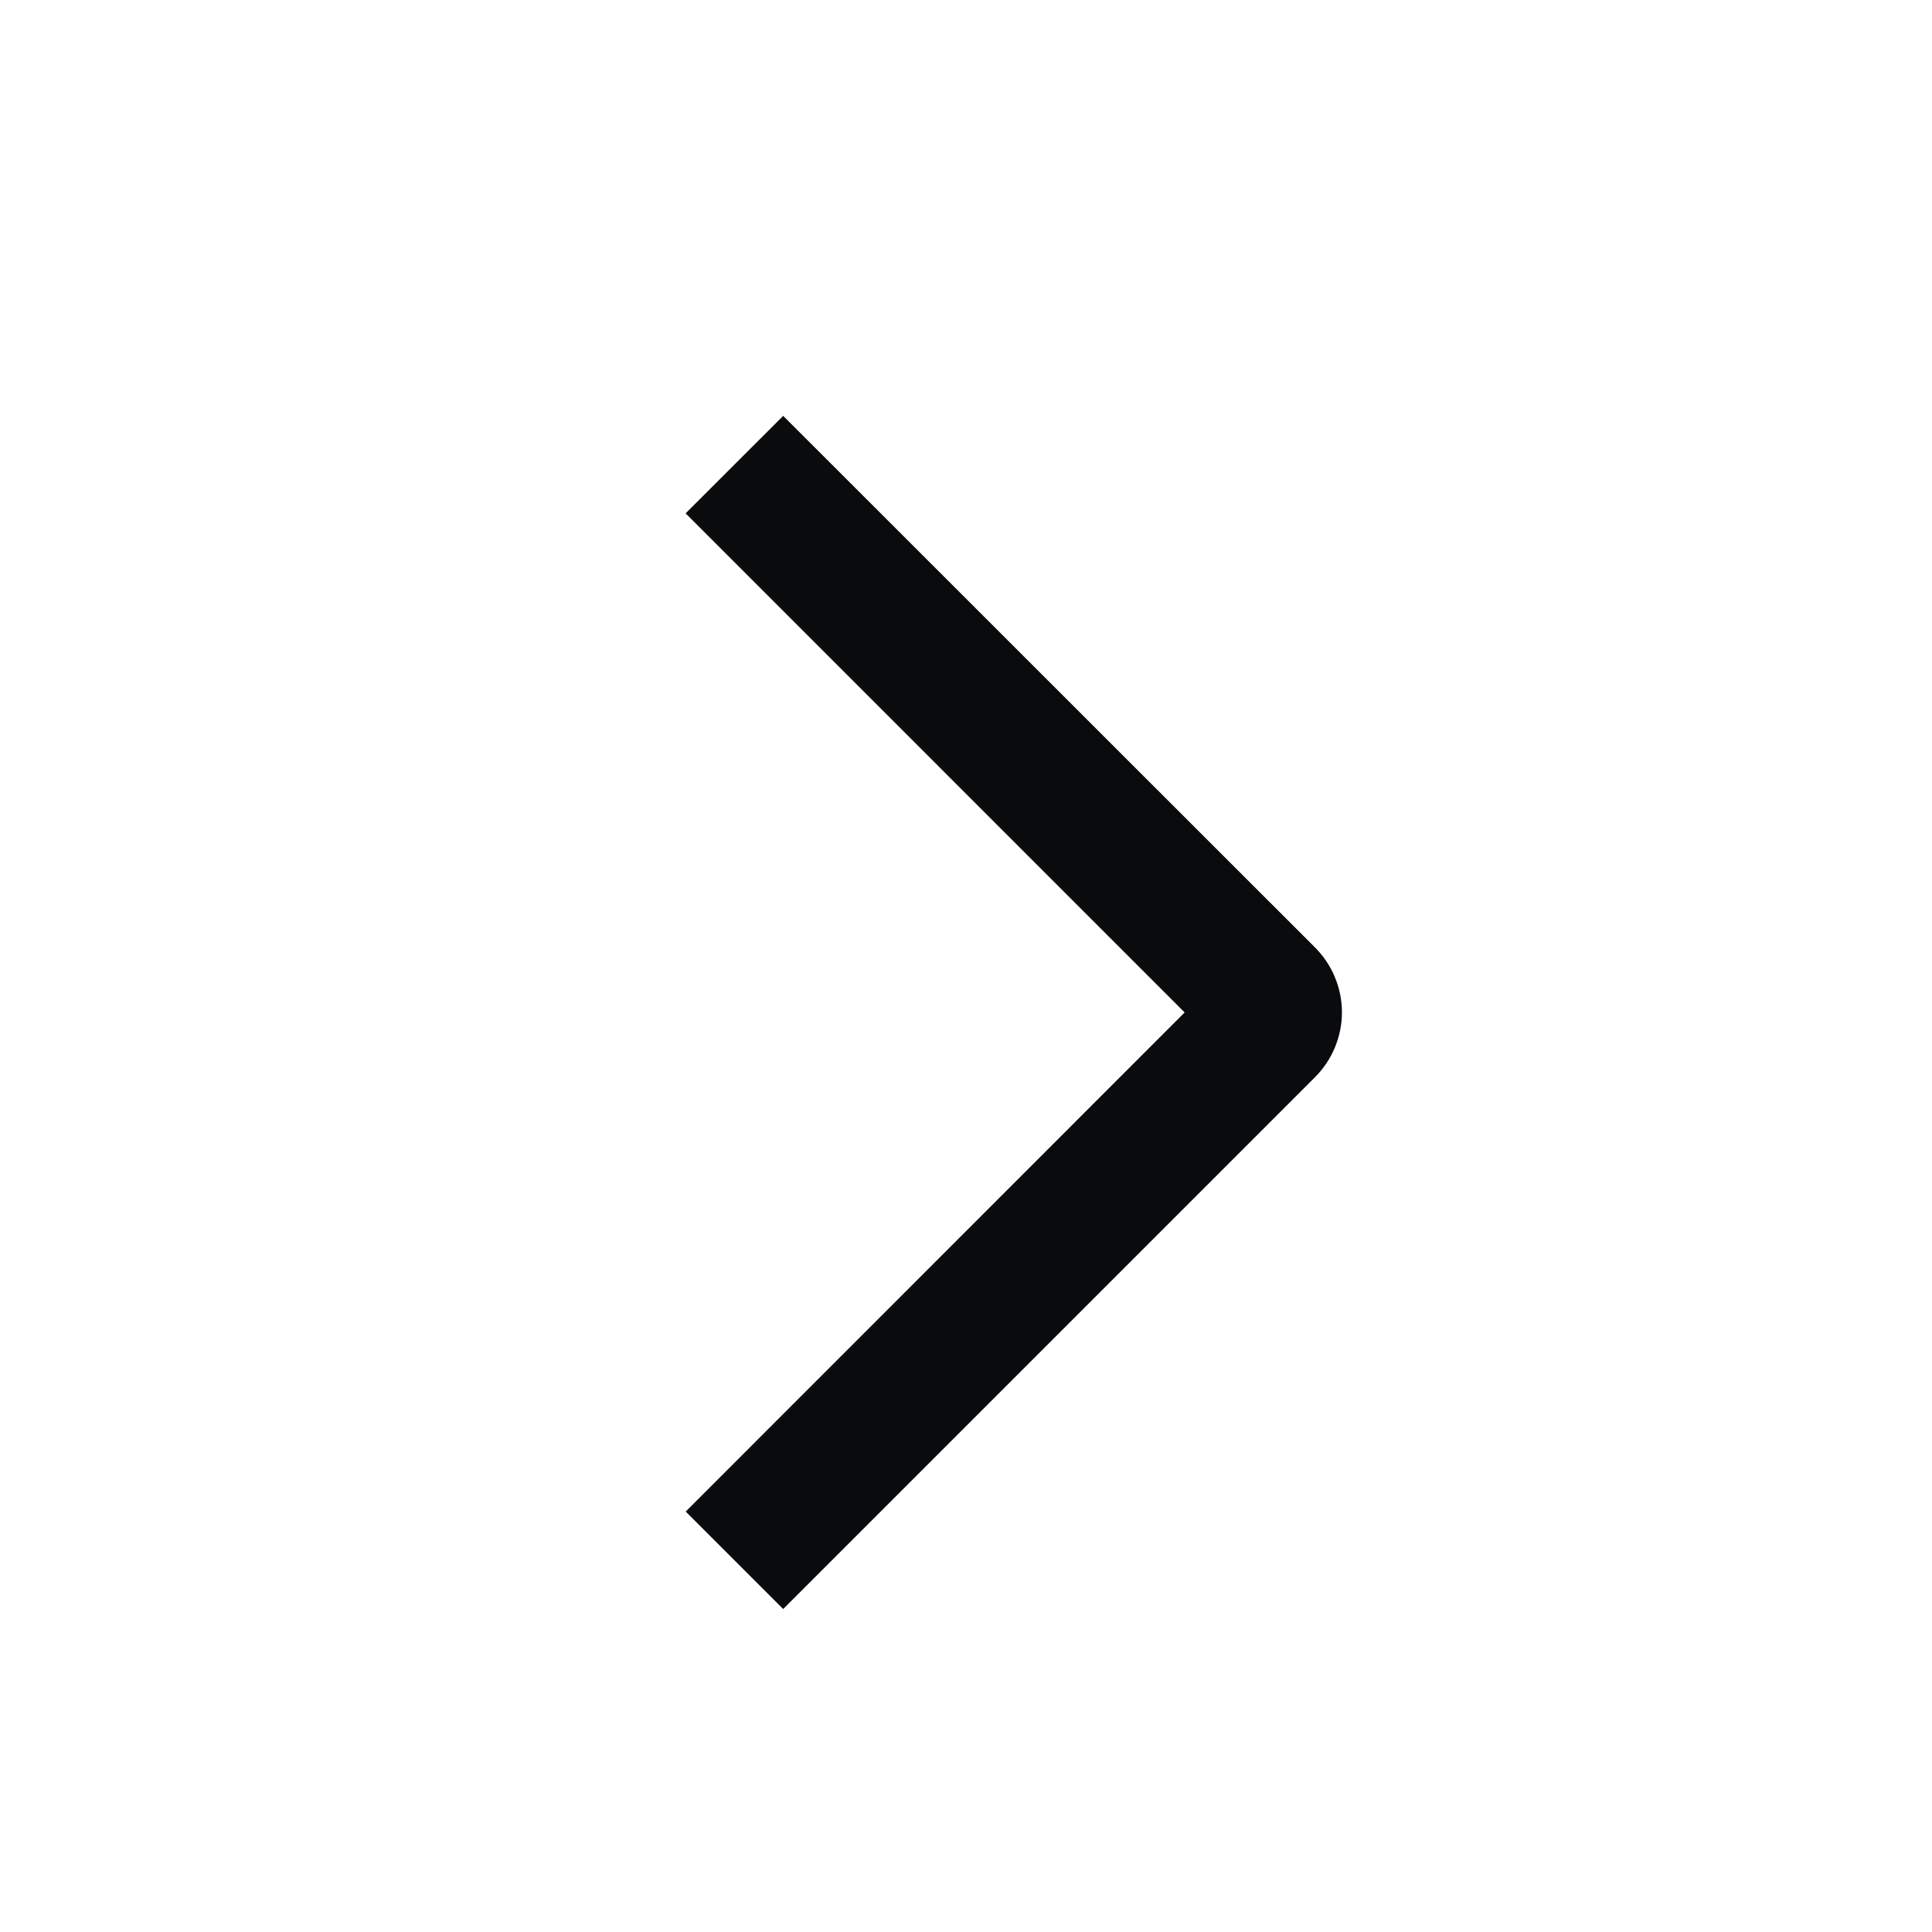
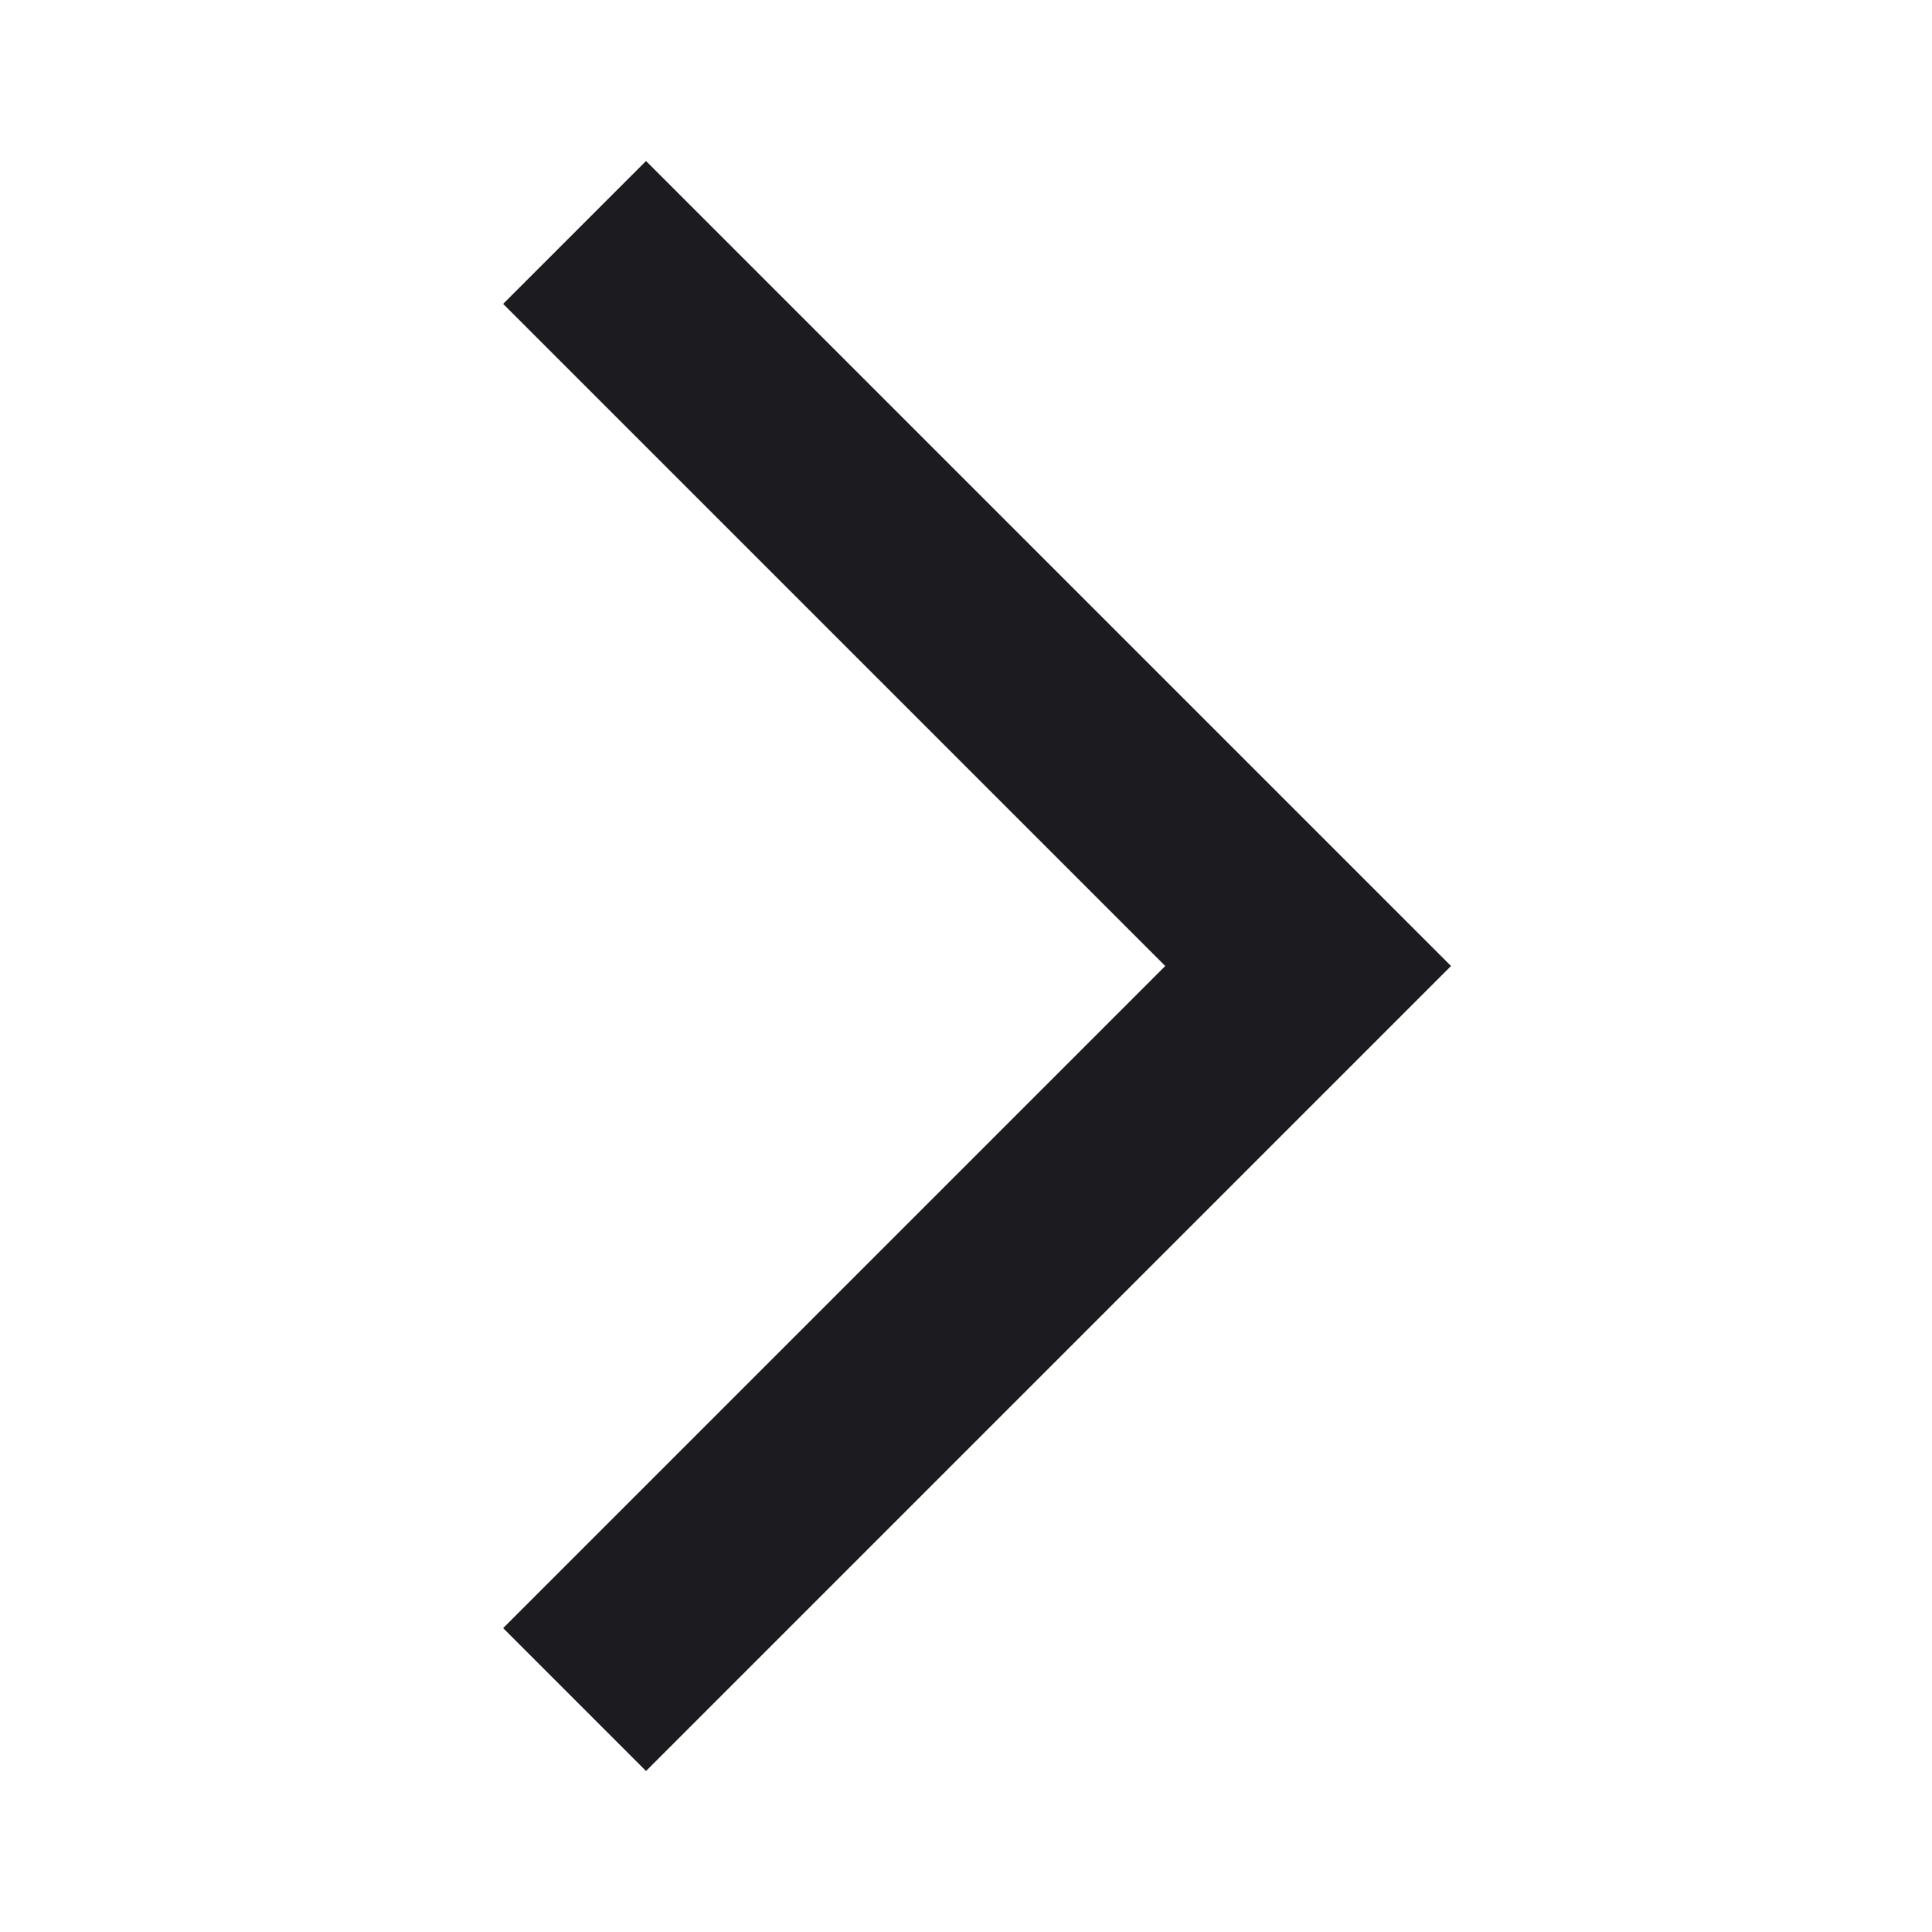
<svg xmlns="http://www.w3.org/2000/svg" width="24" height="24" viewBox="0 0 24 24" fill="none">
-   <mask id="mask0_350_73" style="mask-type:alpha" maskUnits="userSpaceOnUse" x="8" y="5" width="9" height="15">
-     <path d="M8.517 6.377L9.729 5.166L16.334 11.768C16.44 11.874 16.525 11.999 16.582 12.138C16.64 12.277 16.67 12.425 16.67 12.575C16.67 12.726 16.64 12.874 16.582 13.013C16.525 13.151 16.44 13.277 16.334 13.383L9.729 19.988L8.518 18.777L14.716 12.577L8.517 6.377Z" fill="black" style="fill:black;fill-opacity:1;" />
+   <mask id="mask0_178_301" style="mask-type:alpha" maskUnits="userSpaceOnUse" x="0" y="0" width="24" height="24">
+     <rect width="24" height="24" fill="#D9D9D9" style="fill:#D9D9D9;fill:color(display-p3 0.851 0.851 0.851);fill-opacity:1;" />
  </mask>
-   <g mask="url(#mask0_350_73)">
-     <rect x="24" y="24" width="24" height="24" transform="rotate(-180 24 24)" fill="#0A0B0D" style="fill:#0A0B0D;fill:color(display-p3 0.038 0.044 0.053);fill-opacity:1;" />
+   <g mask="url(#mask0_178_301)">
+     <path d="M8.025 22L6.25 20.225L14.475 12L6.25 3.775L8.025 2L18.025 12L8.025 22Z" fill="#1C1B1F" style="fill:#1C1B1F;fill:color(display-p3 0.11 0.106 0.122);fill-opacity:1;" />
  </g>
</svg>
